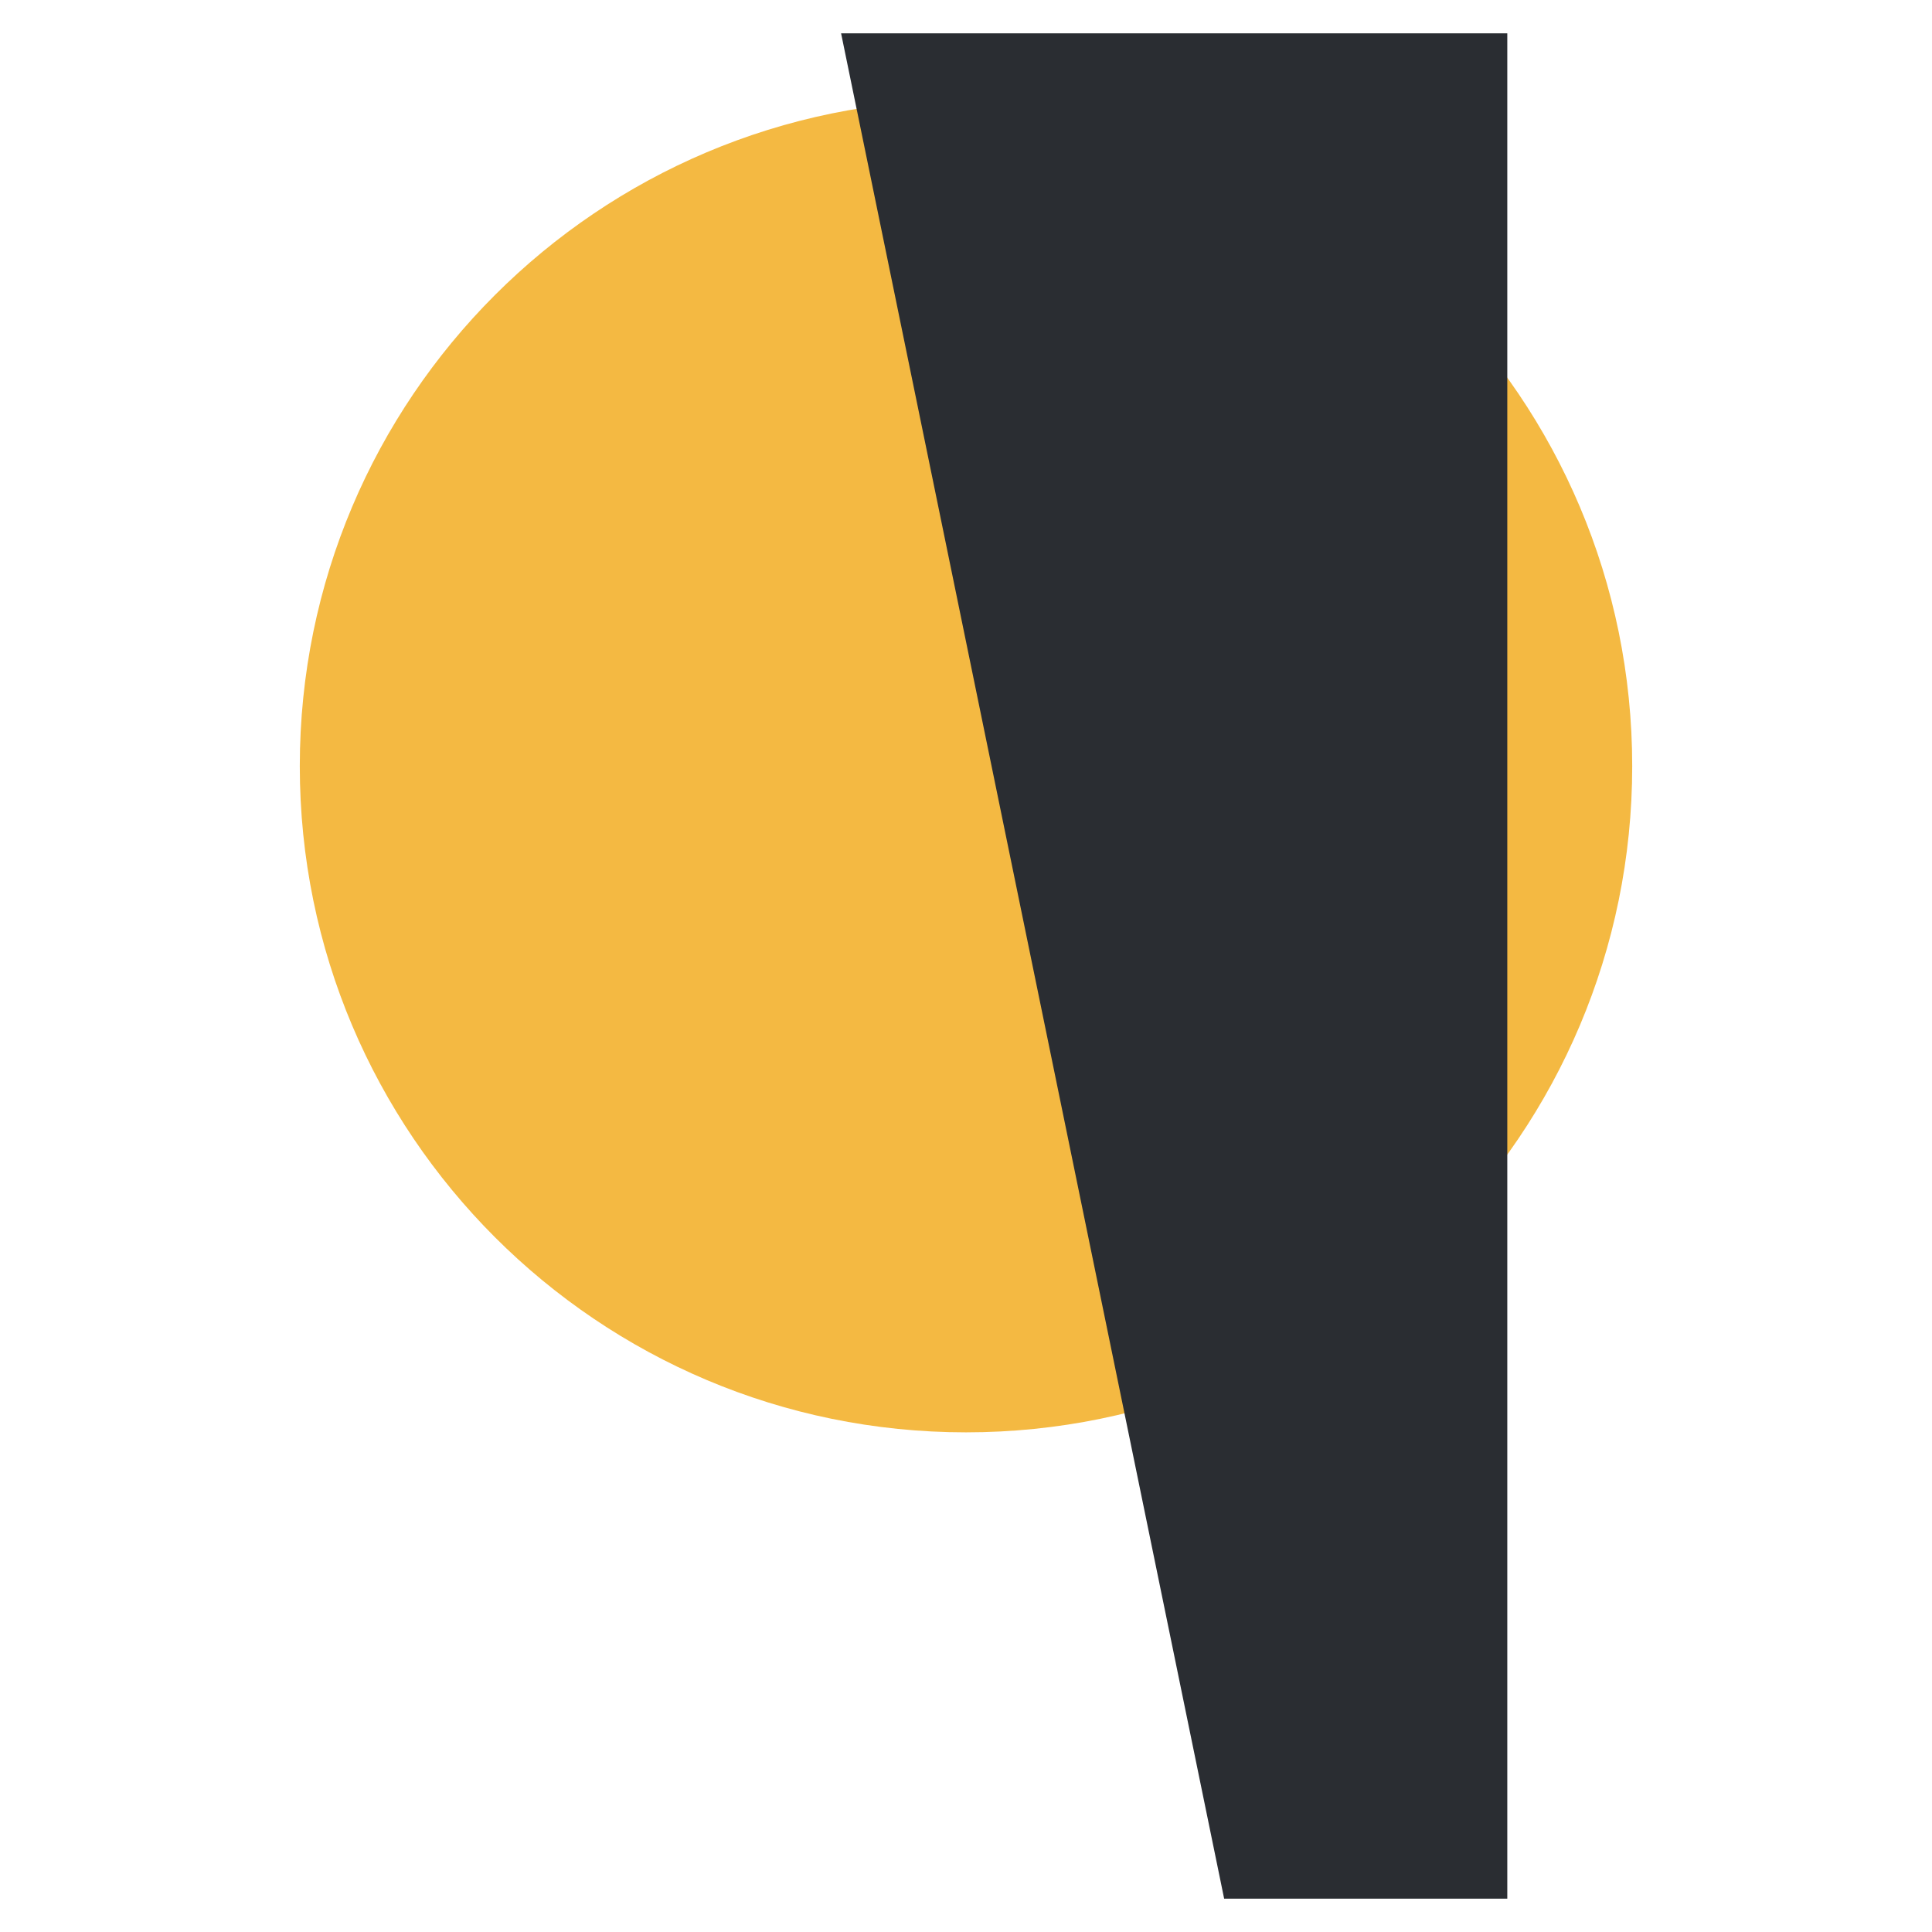
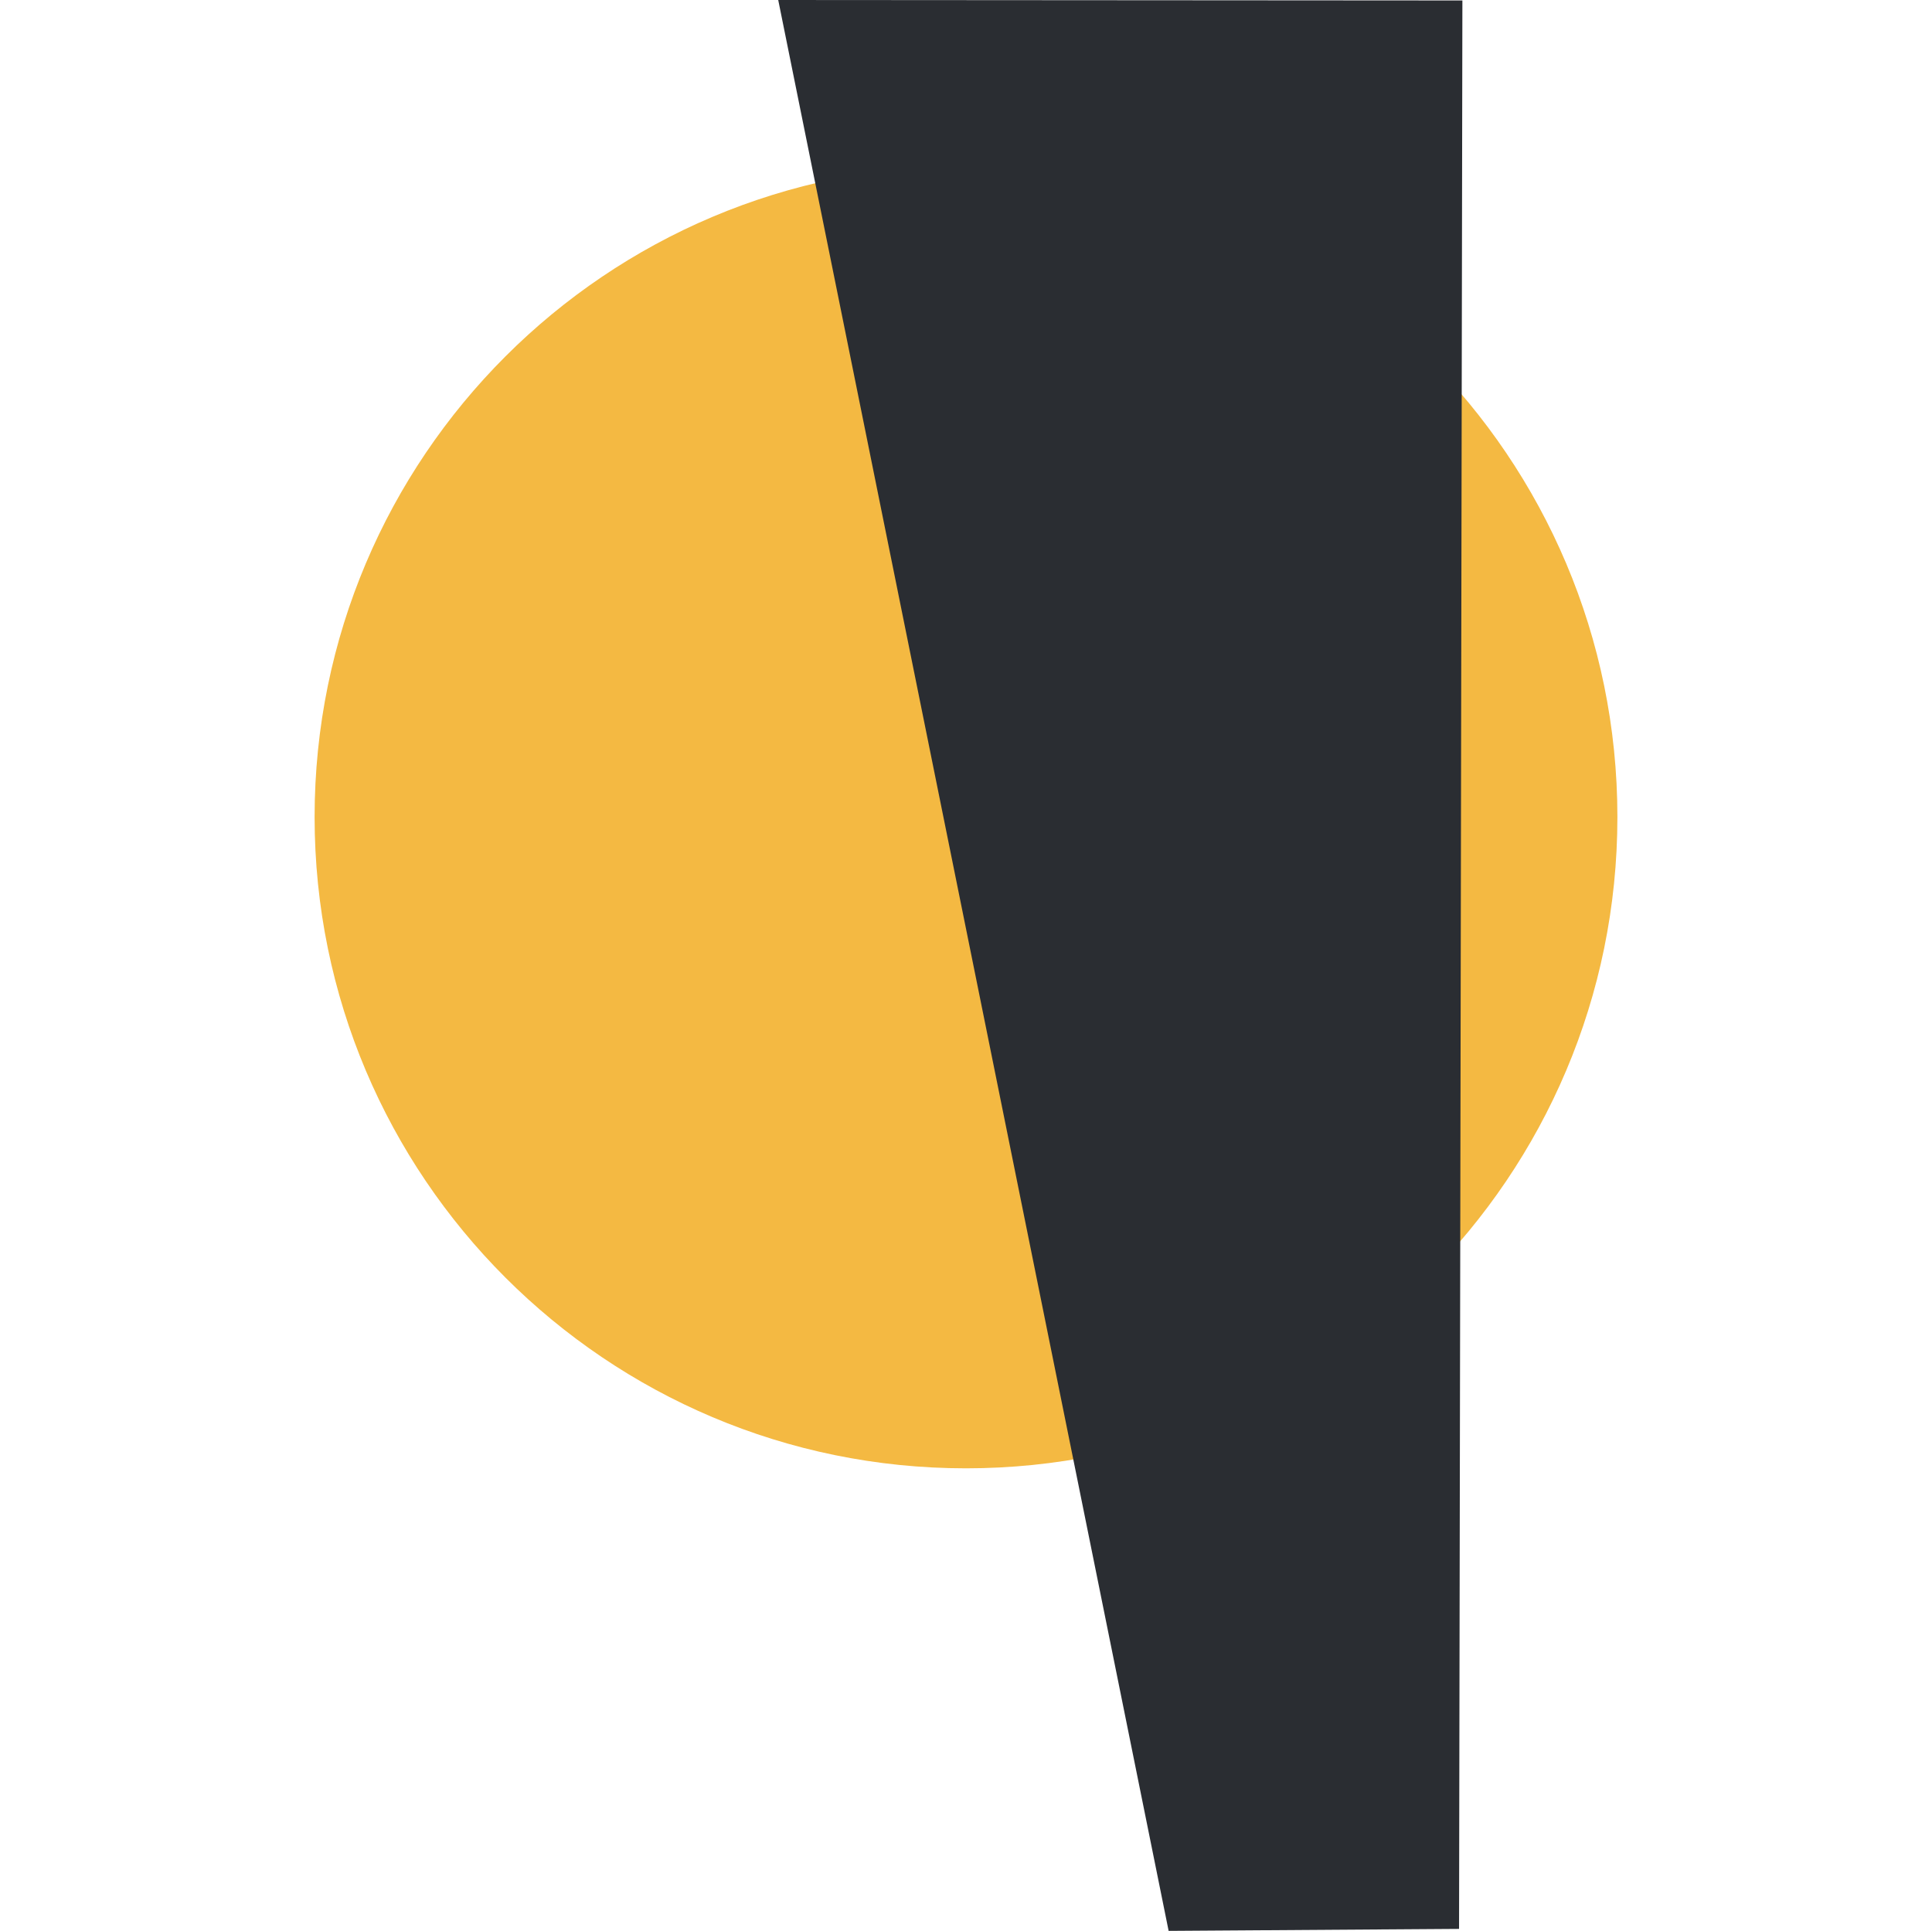
- <svg xmlns="http://www.w3.org/2000/svg" viewBox="4 4 232 232" role="img" aria-label="해벽">
-   <circle cx="120" cy="96" r="80" fill="#f4b942" />
+ <svg xmlns="http://www.w3.org/2000/svg" viewBox="39.5 39.6 433 432.8" role="img" aria-label="해벽">
+   <path transform="translate(20.48 17.82) scale(0.92)" d="M97.314 222.727C97.314 135.087 168.36 64.041 256 64.041C343.64 64.041 414.686 135.087 414.686 222.727C414.686 310.367 343.64 381.413 256 381.413C168.36 381.413 97.314 310.367 97.314 222.727Z" fill="#f4b942" fill-rule="nonzero" opacity="1" stroke="none" />
+   <path d="M213.915 39.6L367.252 39.705L366.504 471.956L301.413 472.4L213.915 39.6Z" class="w" fill-rule="nonzero" opacity="1" stroke="none" />
  <style>.w{fill:#2a2d32}@media(prefers-color-scheme:dark){.w{fill:#f4f2ec}}</style>
-   <polygon class="w" points="105,8 185,8 185,232 151,232" />
</svg>
